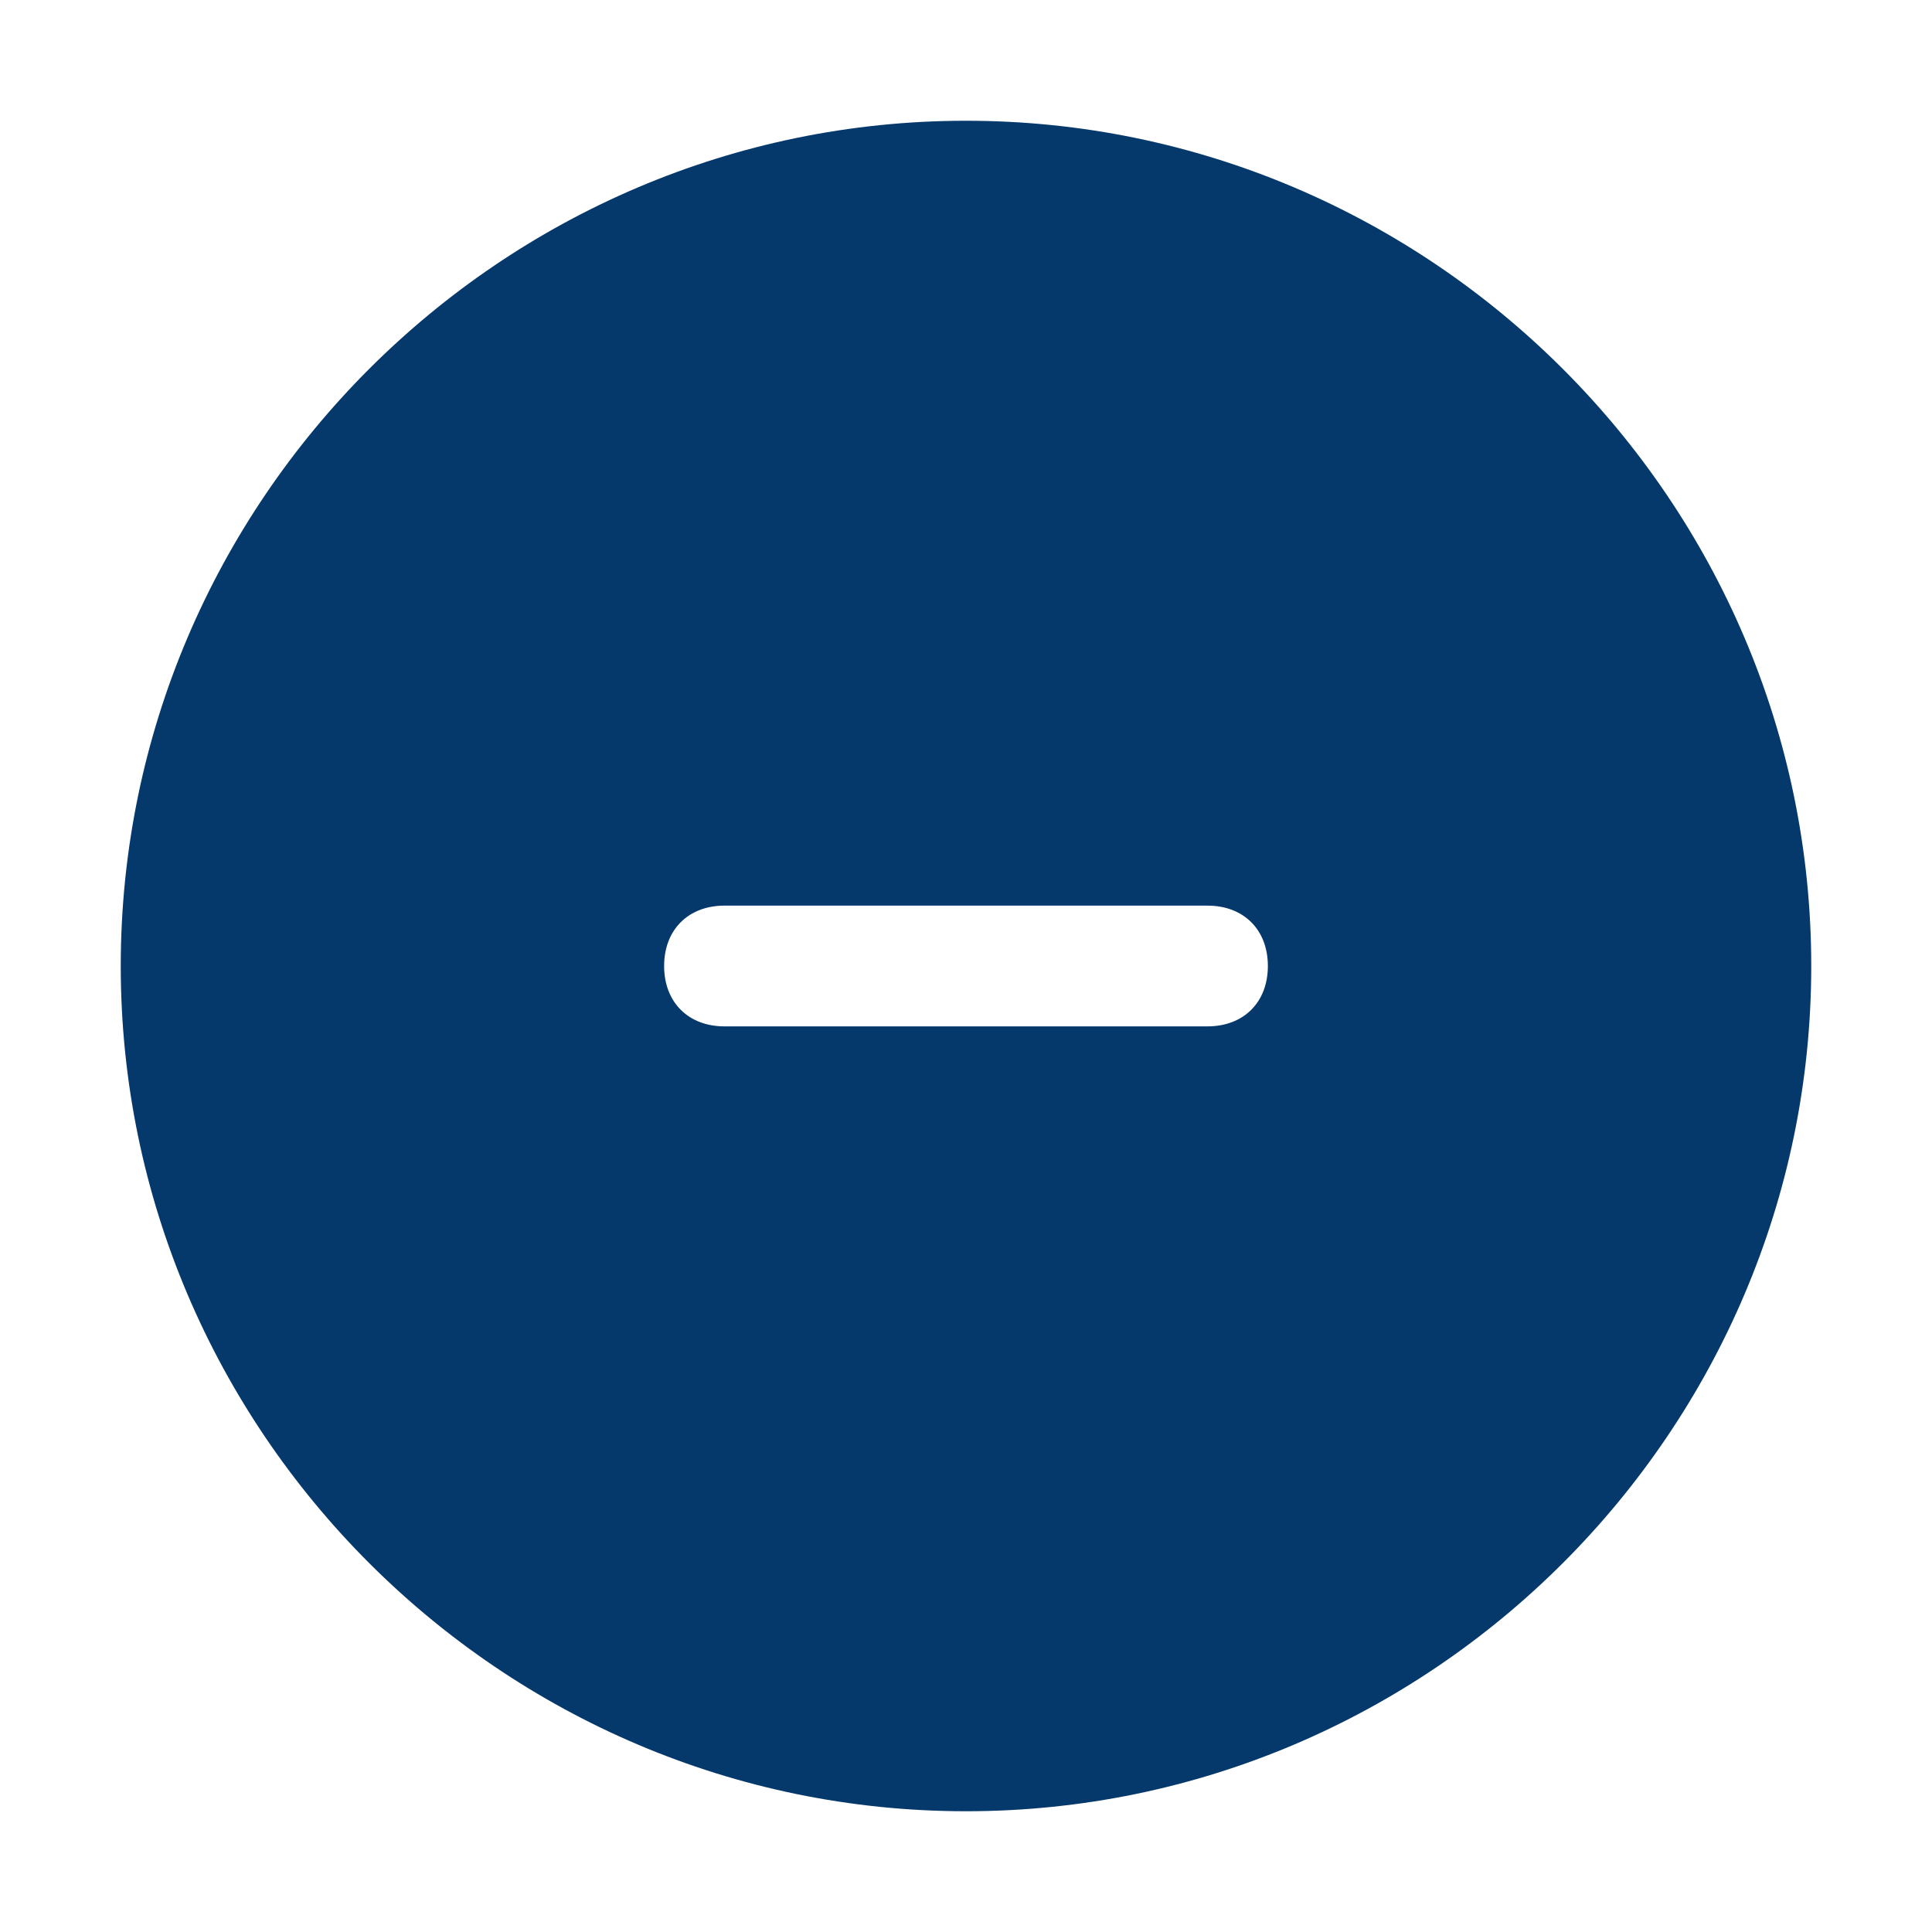
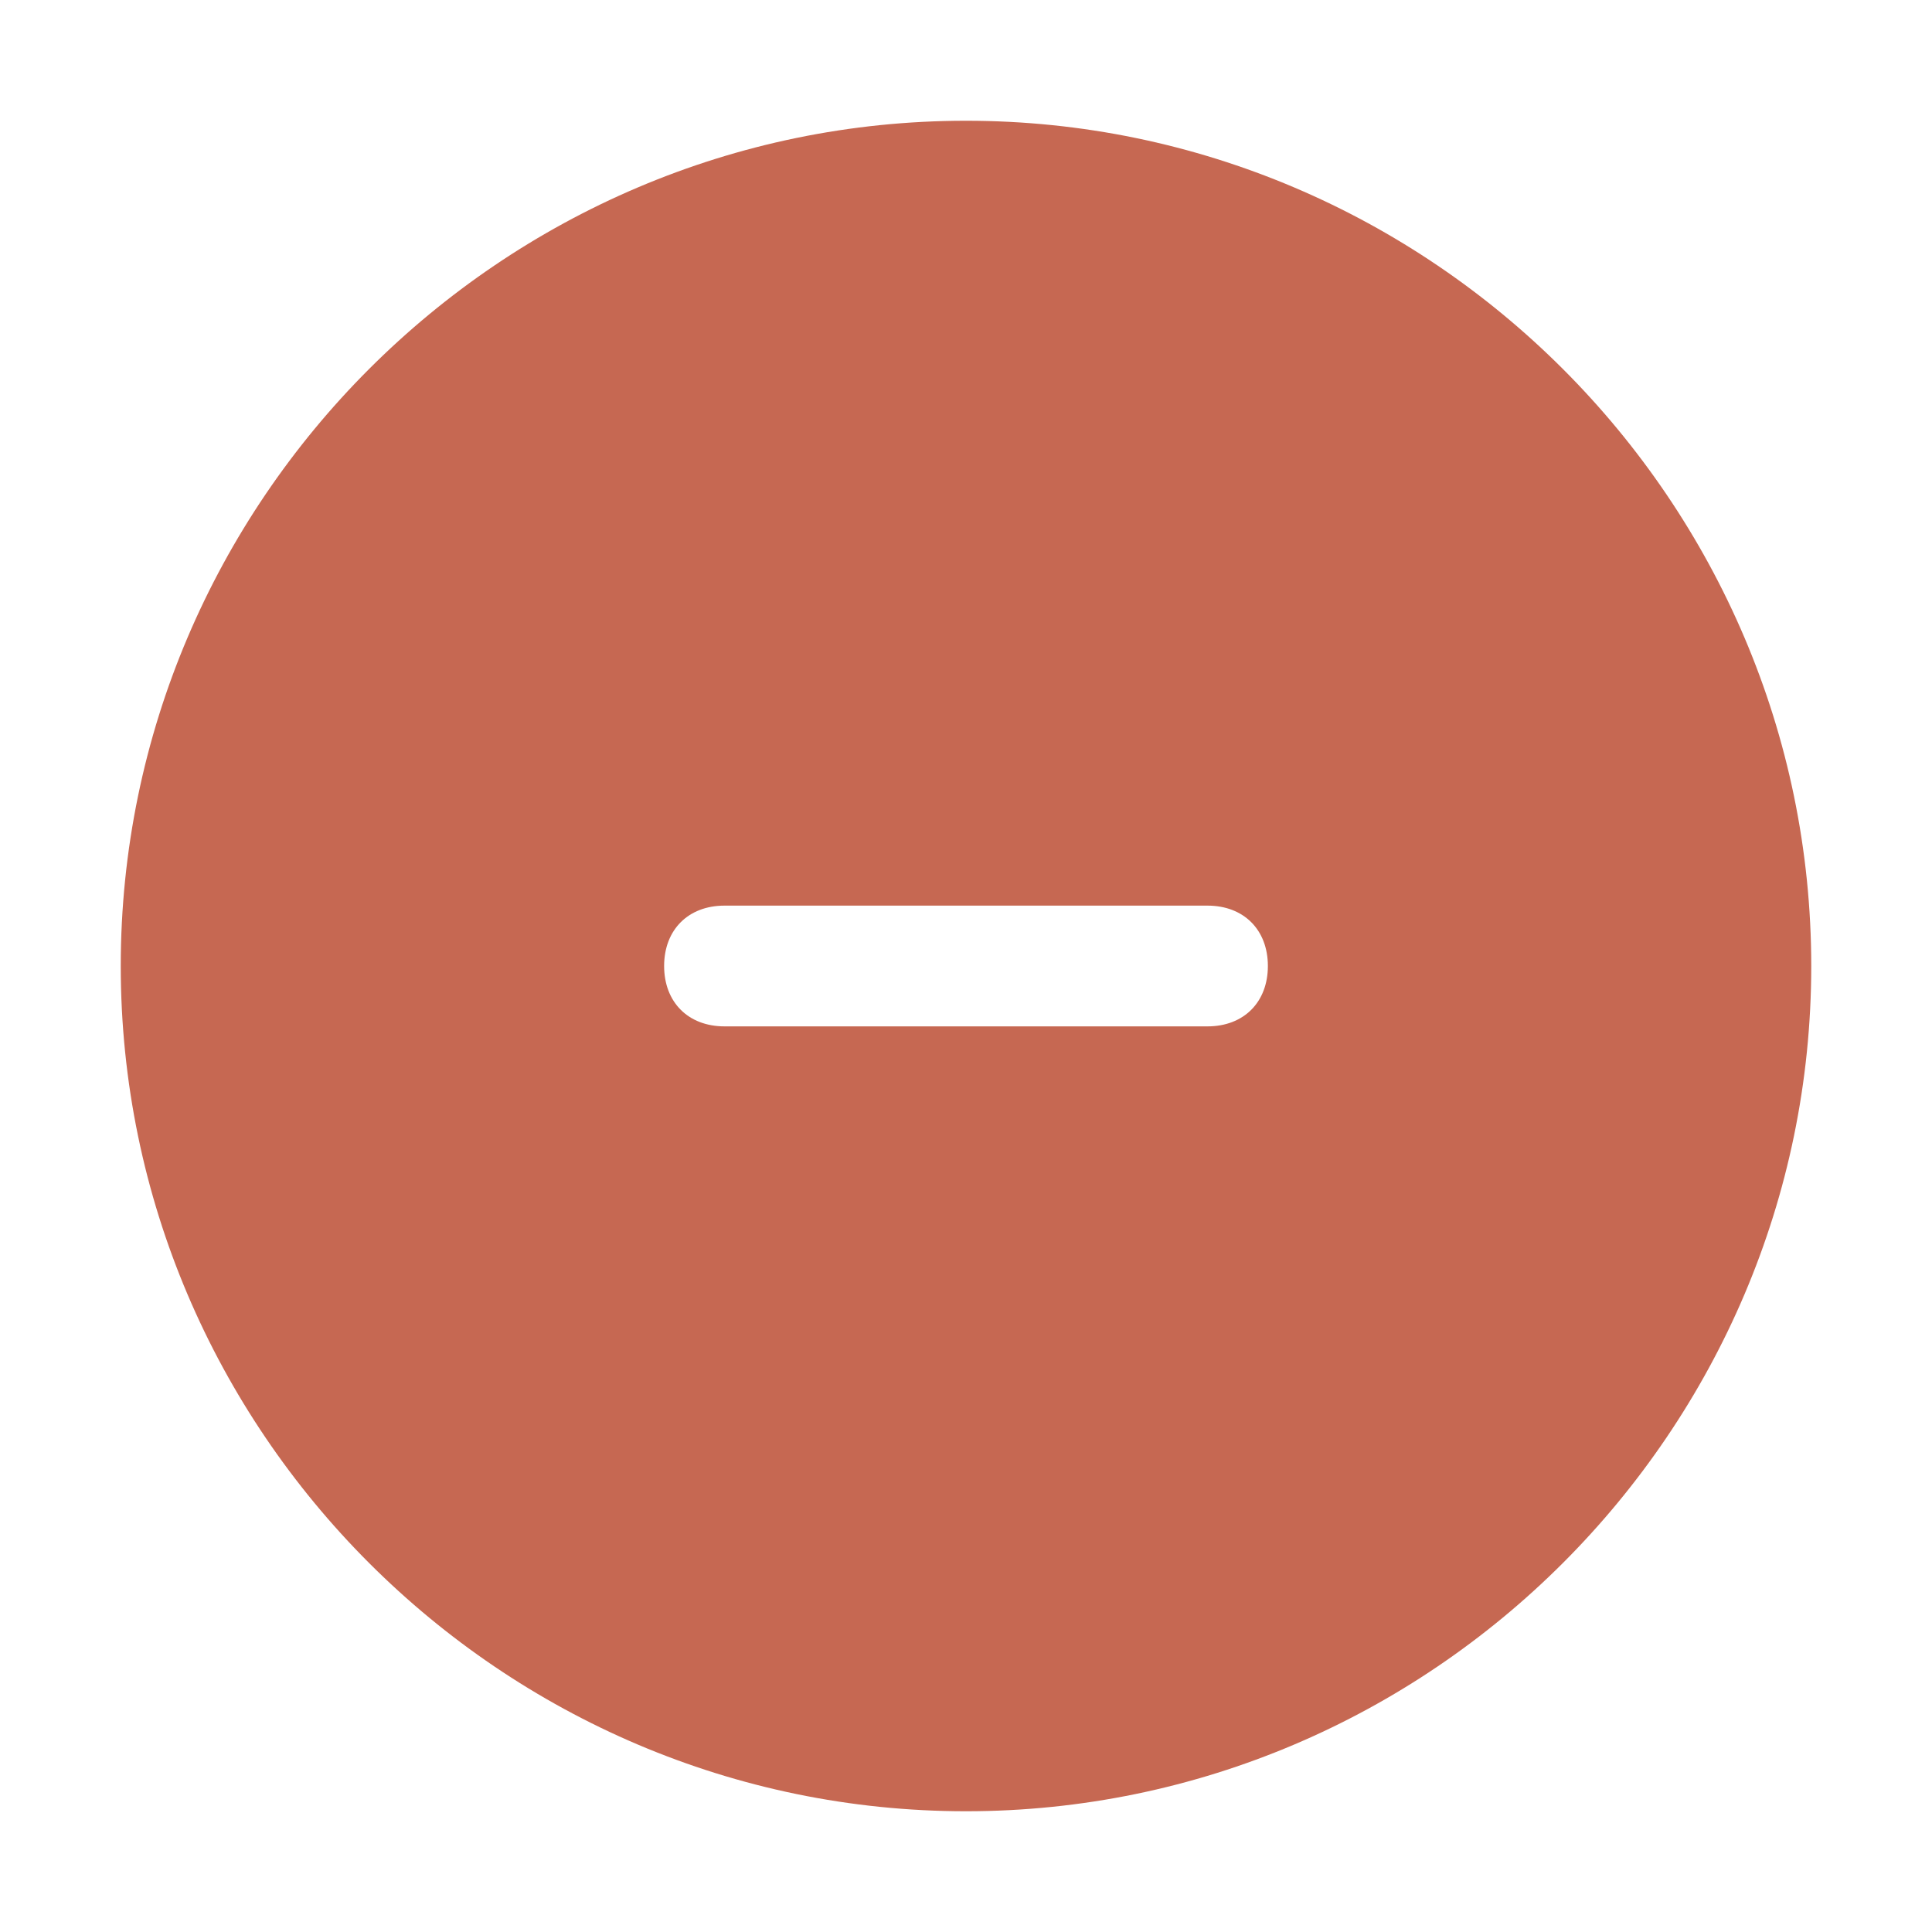
- <svg xmlns="http://www.w3.org/2000/svg" fill="#05386b" height="64px" width="64px" version="1.1" id="Icons" viewBox="0 0 32 32" xml:space="preserve">
+ <svg xmlns="http://www.w3.org/2000/svg" fill="#c66852" height="64px" width="64px" version="1.1" id="Icons" viewBox="0 0 32 32" xml:space="preserve">
  <g id="SVGRepo_bgCarrier" stroke-width="0" />
  <g id="SVGRepo_tracerCarrier" stroke-linecap="round" stroke-linejoin="round" />
  <g id="SVGRepo_iconCarrier">
    <path d="M16,2C8.3,2,2,8.3,2,16s6.3,14,14,14s14-6.3,14-14S23.7,2,16,2z M20,17h-8c-0.6,0-1-0.4-1-1s0.4-1,1-1h8c0.6,0,1,0.4,1,1 S20.6,17,20,17z" />
  </g>
</svg>
